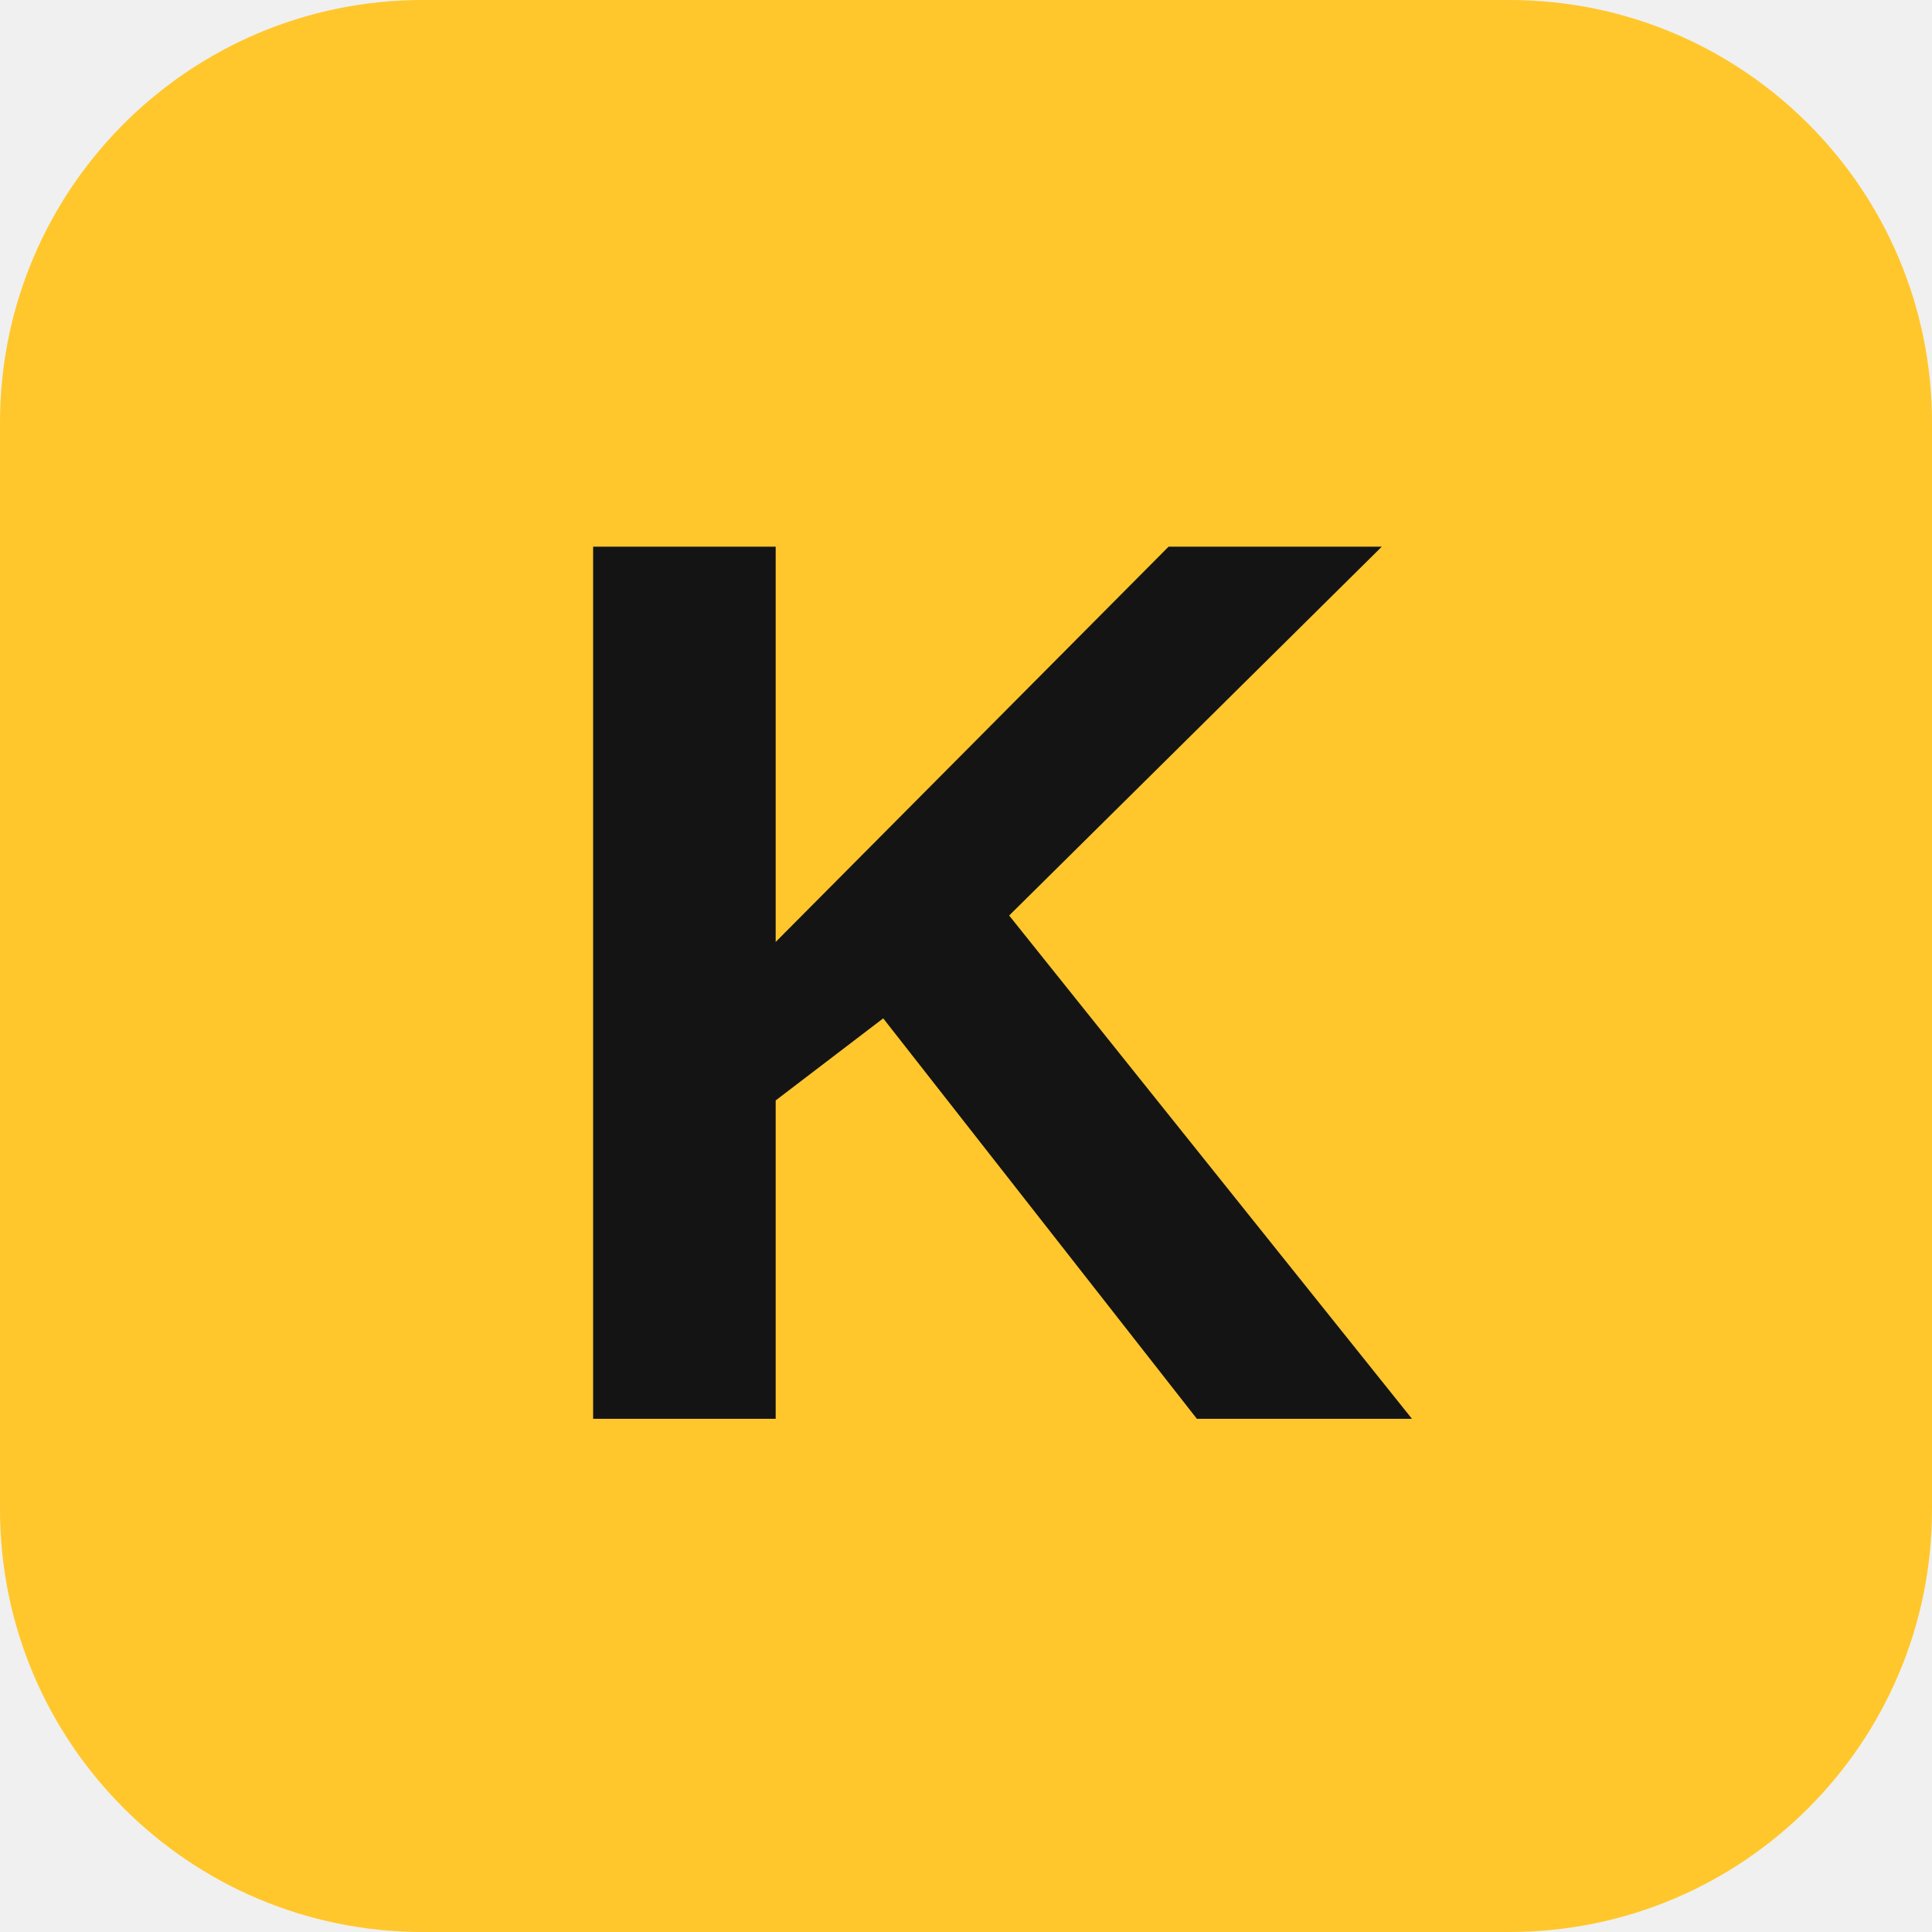
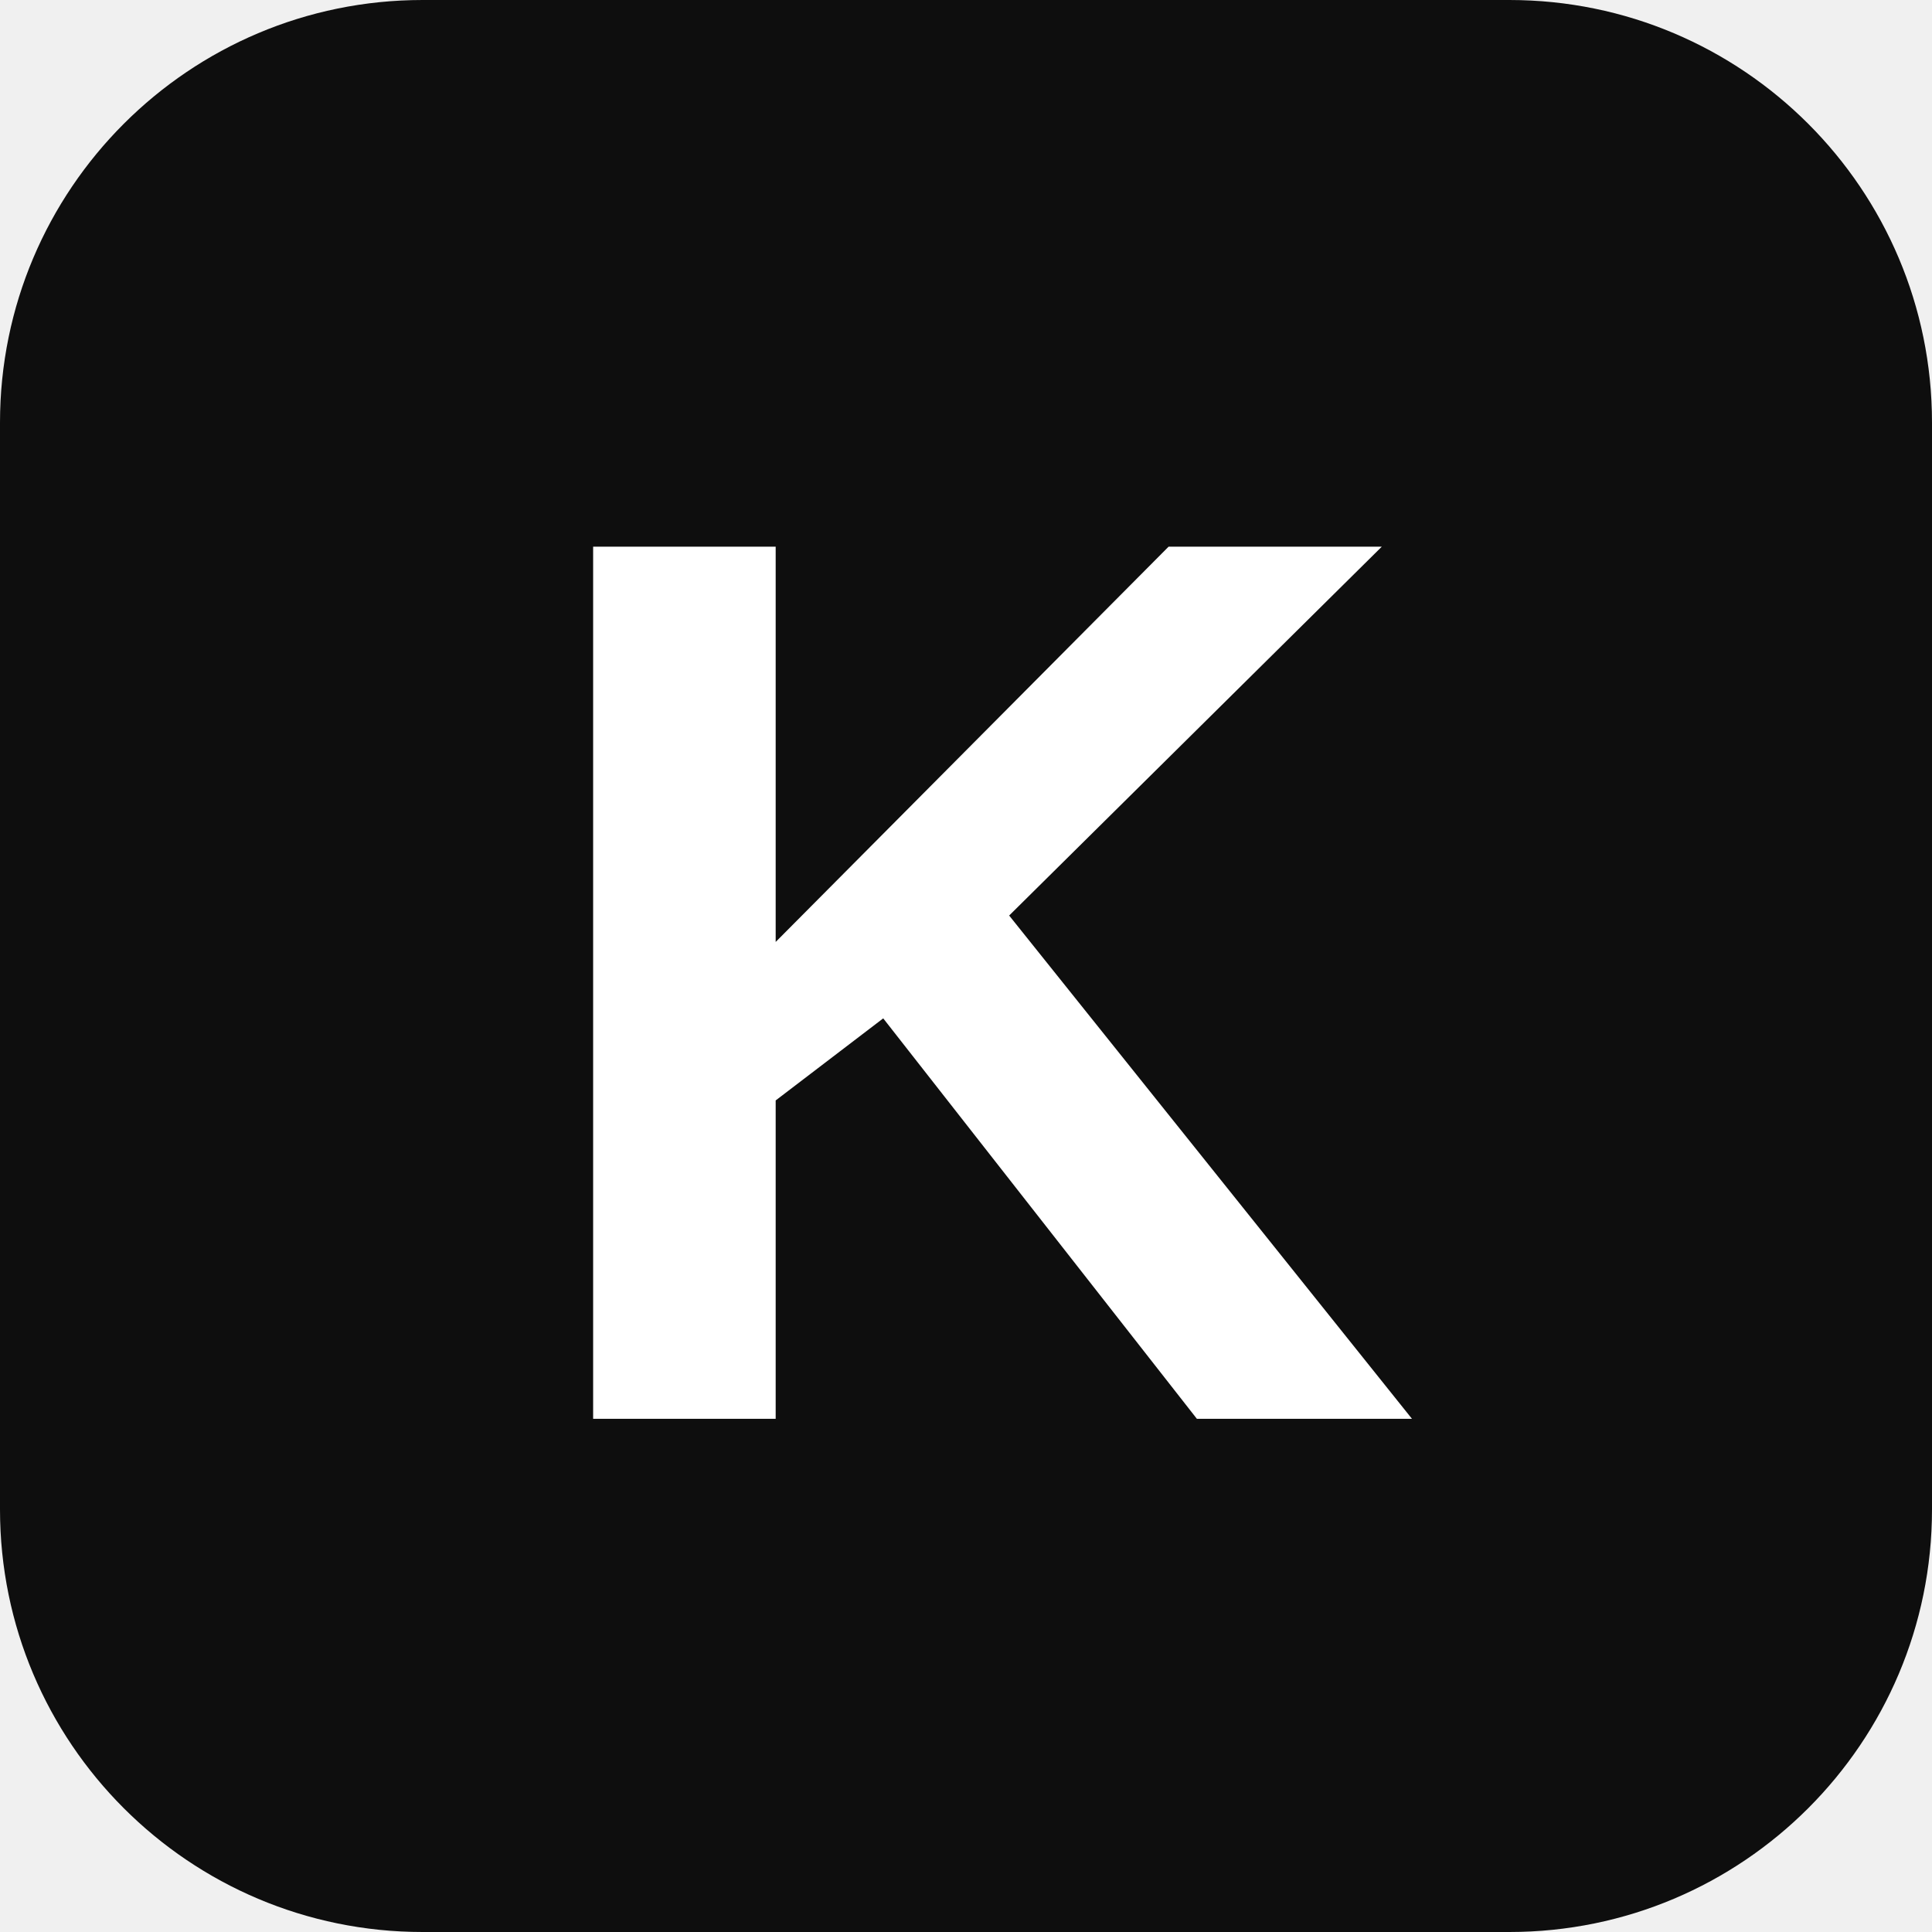
<svg xmlns="http://www.w3.org/2000/svg" viewBox="0 0 64 64">
-   <rect width="64" height="64" rx="14" fill="#FFC72C" />
-   <text x="32" y="47" text-anchor="middle" font-family="Arial Black,Arial,sans-serif" font-weight="900" font-size="42" fill="#141414">K</text>
+   <rect width="64" height="64" rx="14" fill="#0E0E0E" />
+   <text x="32" y="47" text-anchor="middle" font-family="Arial Black,Arial,sans-serif" font-weight="900" font-size="42" fill="#FFFFFF">K</text>
</svg>
